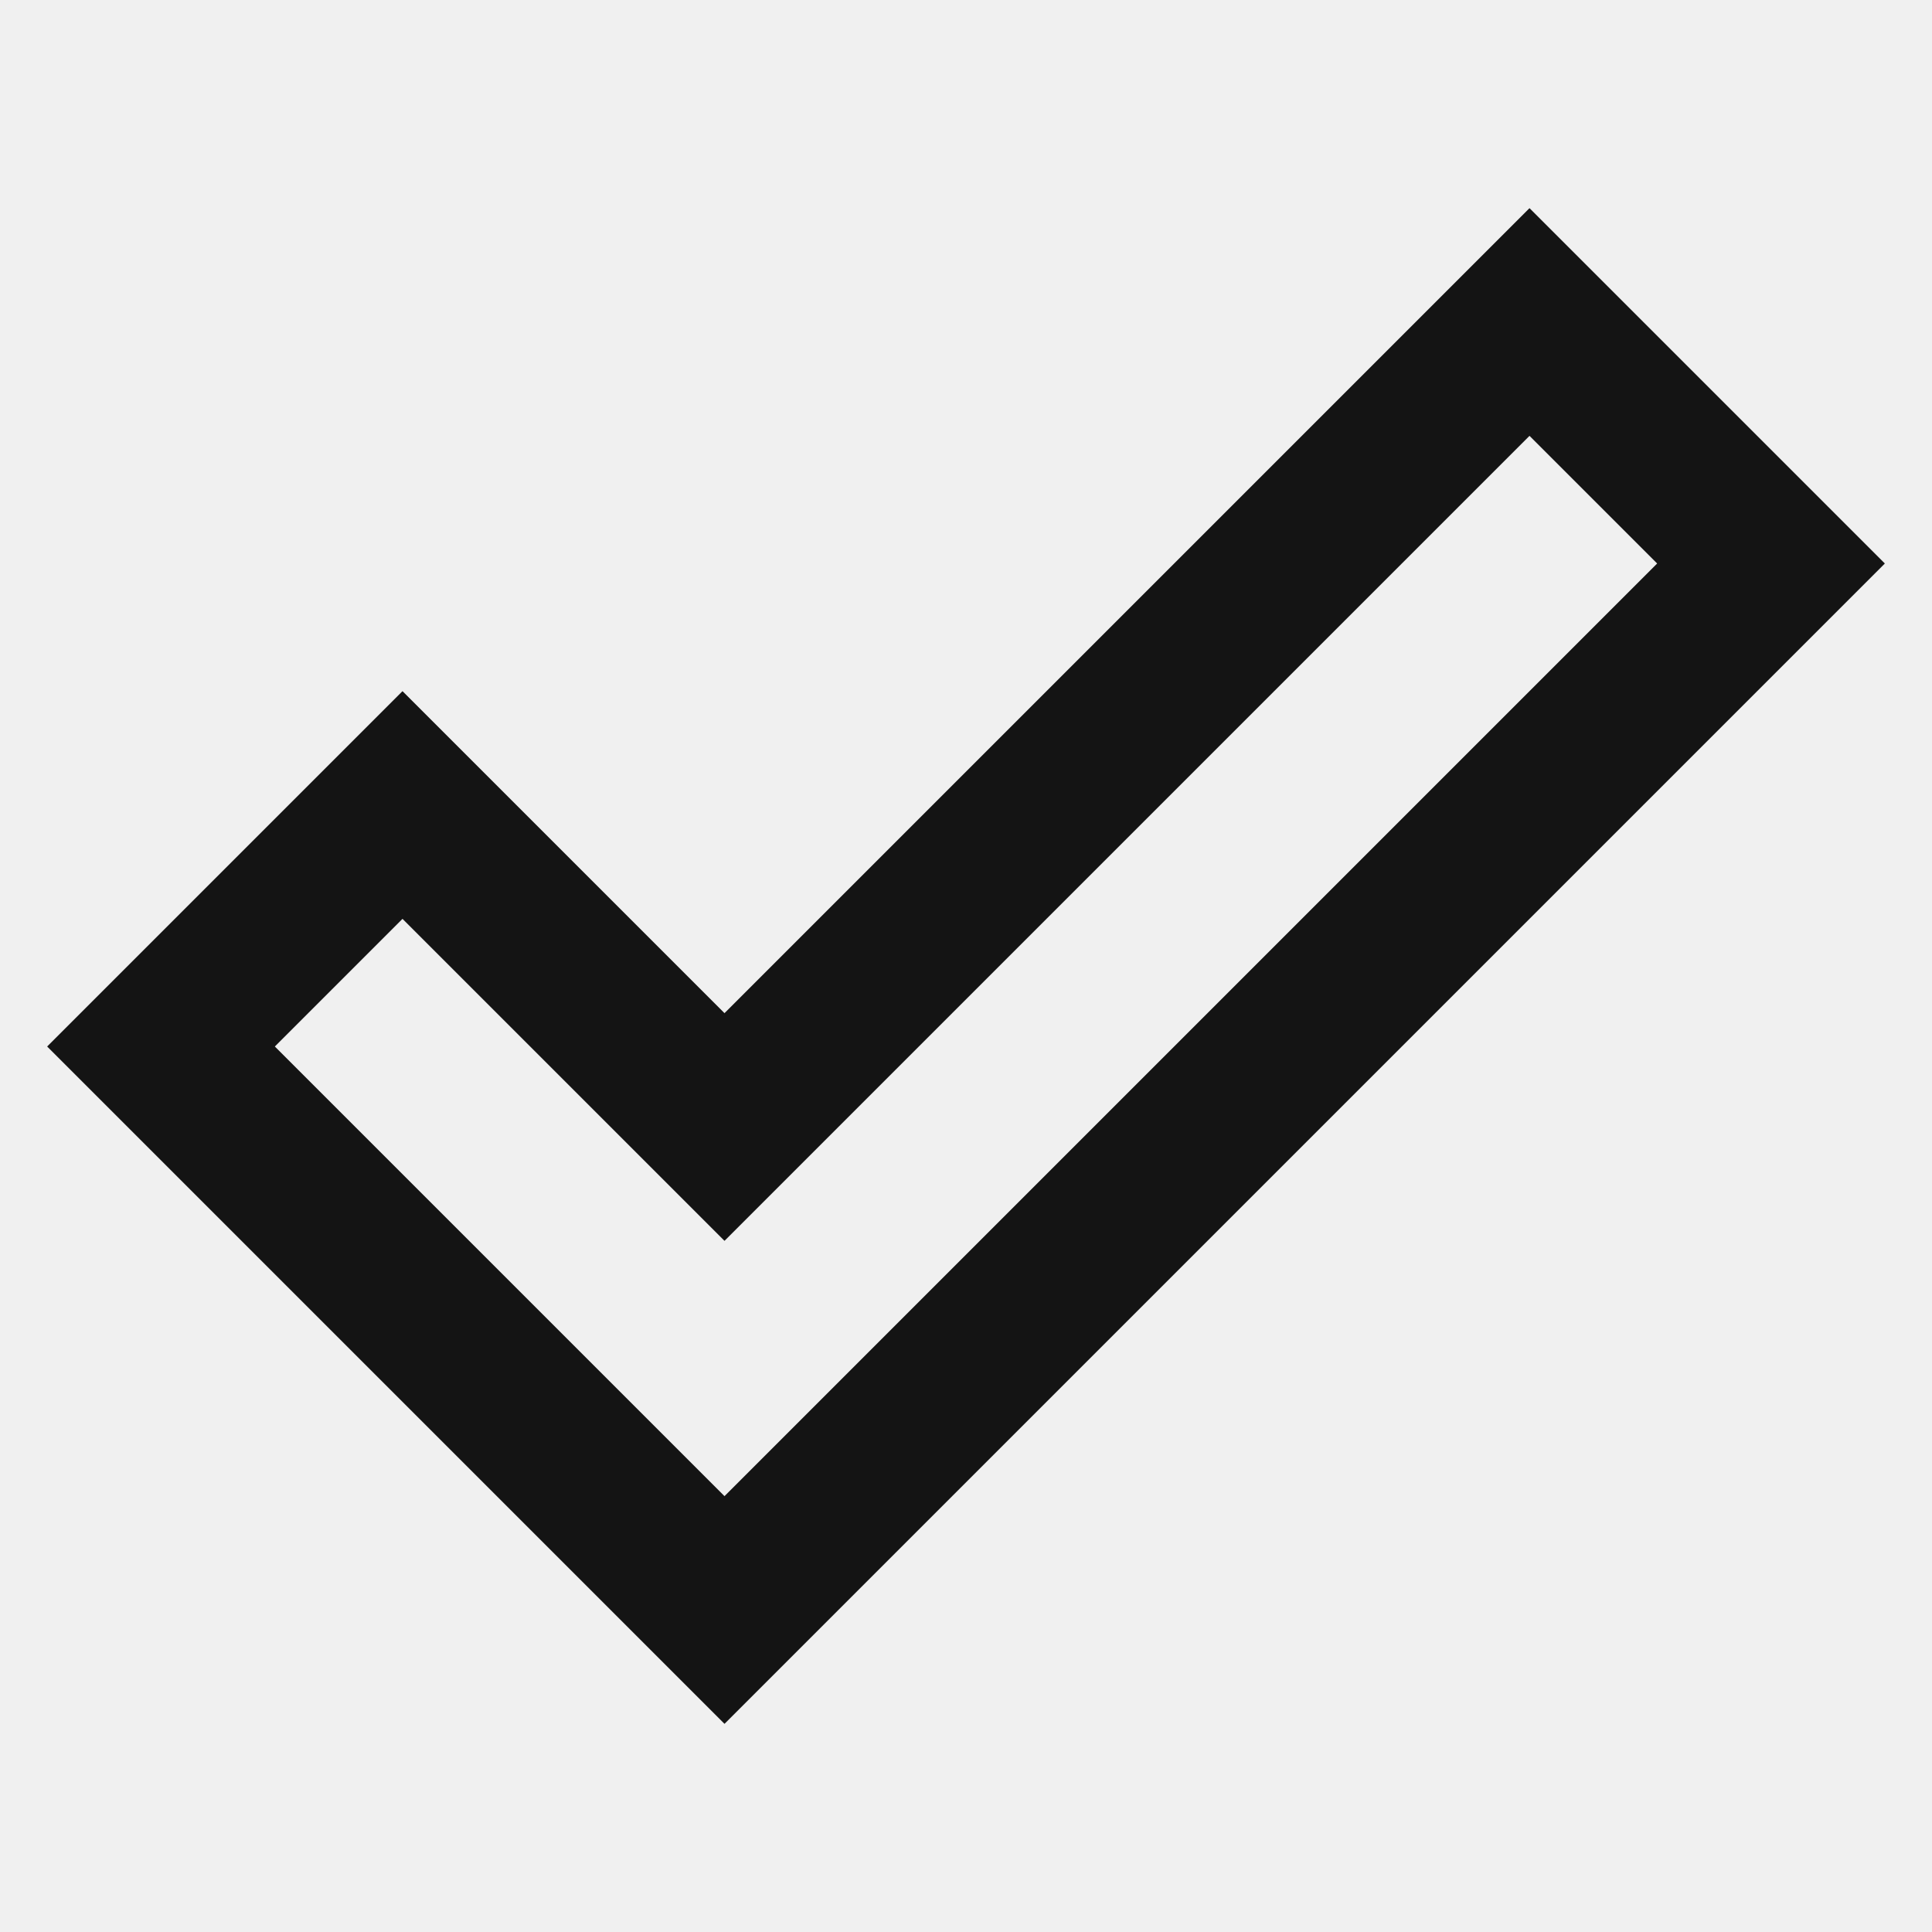
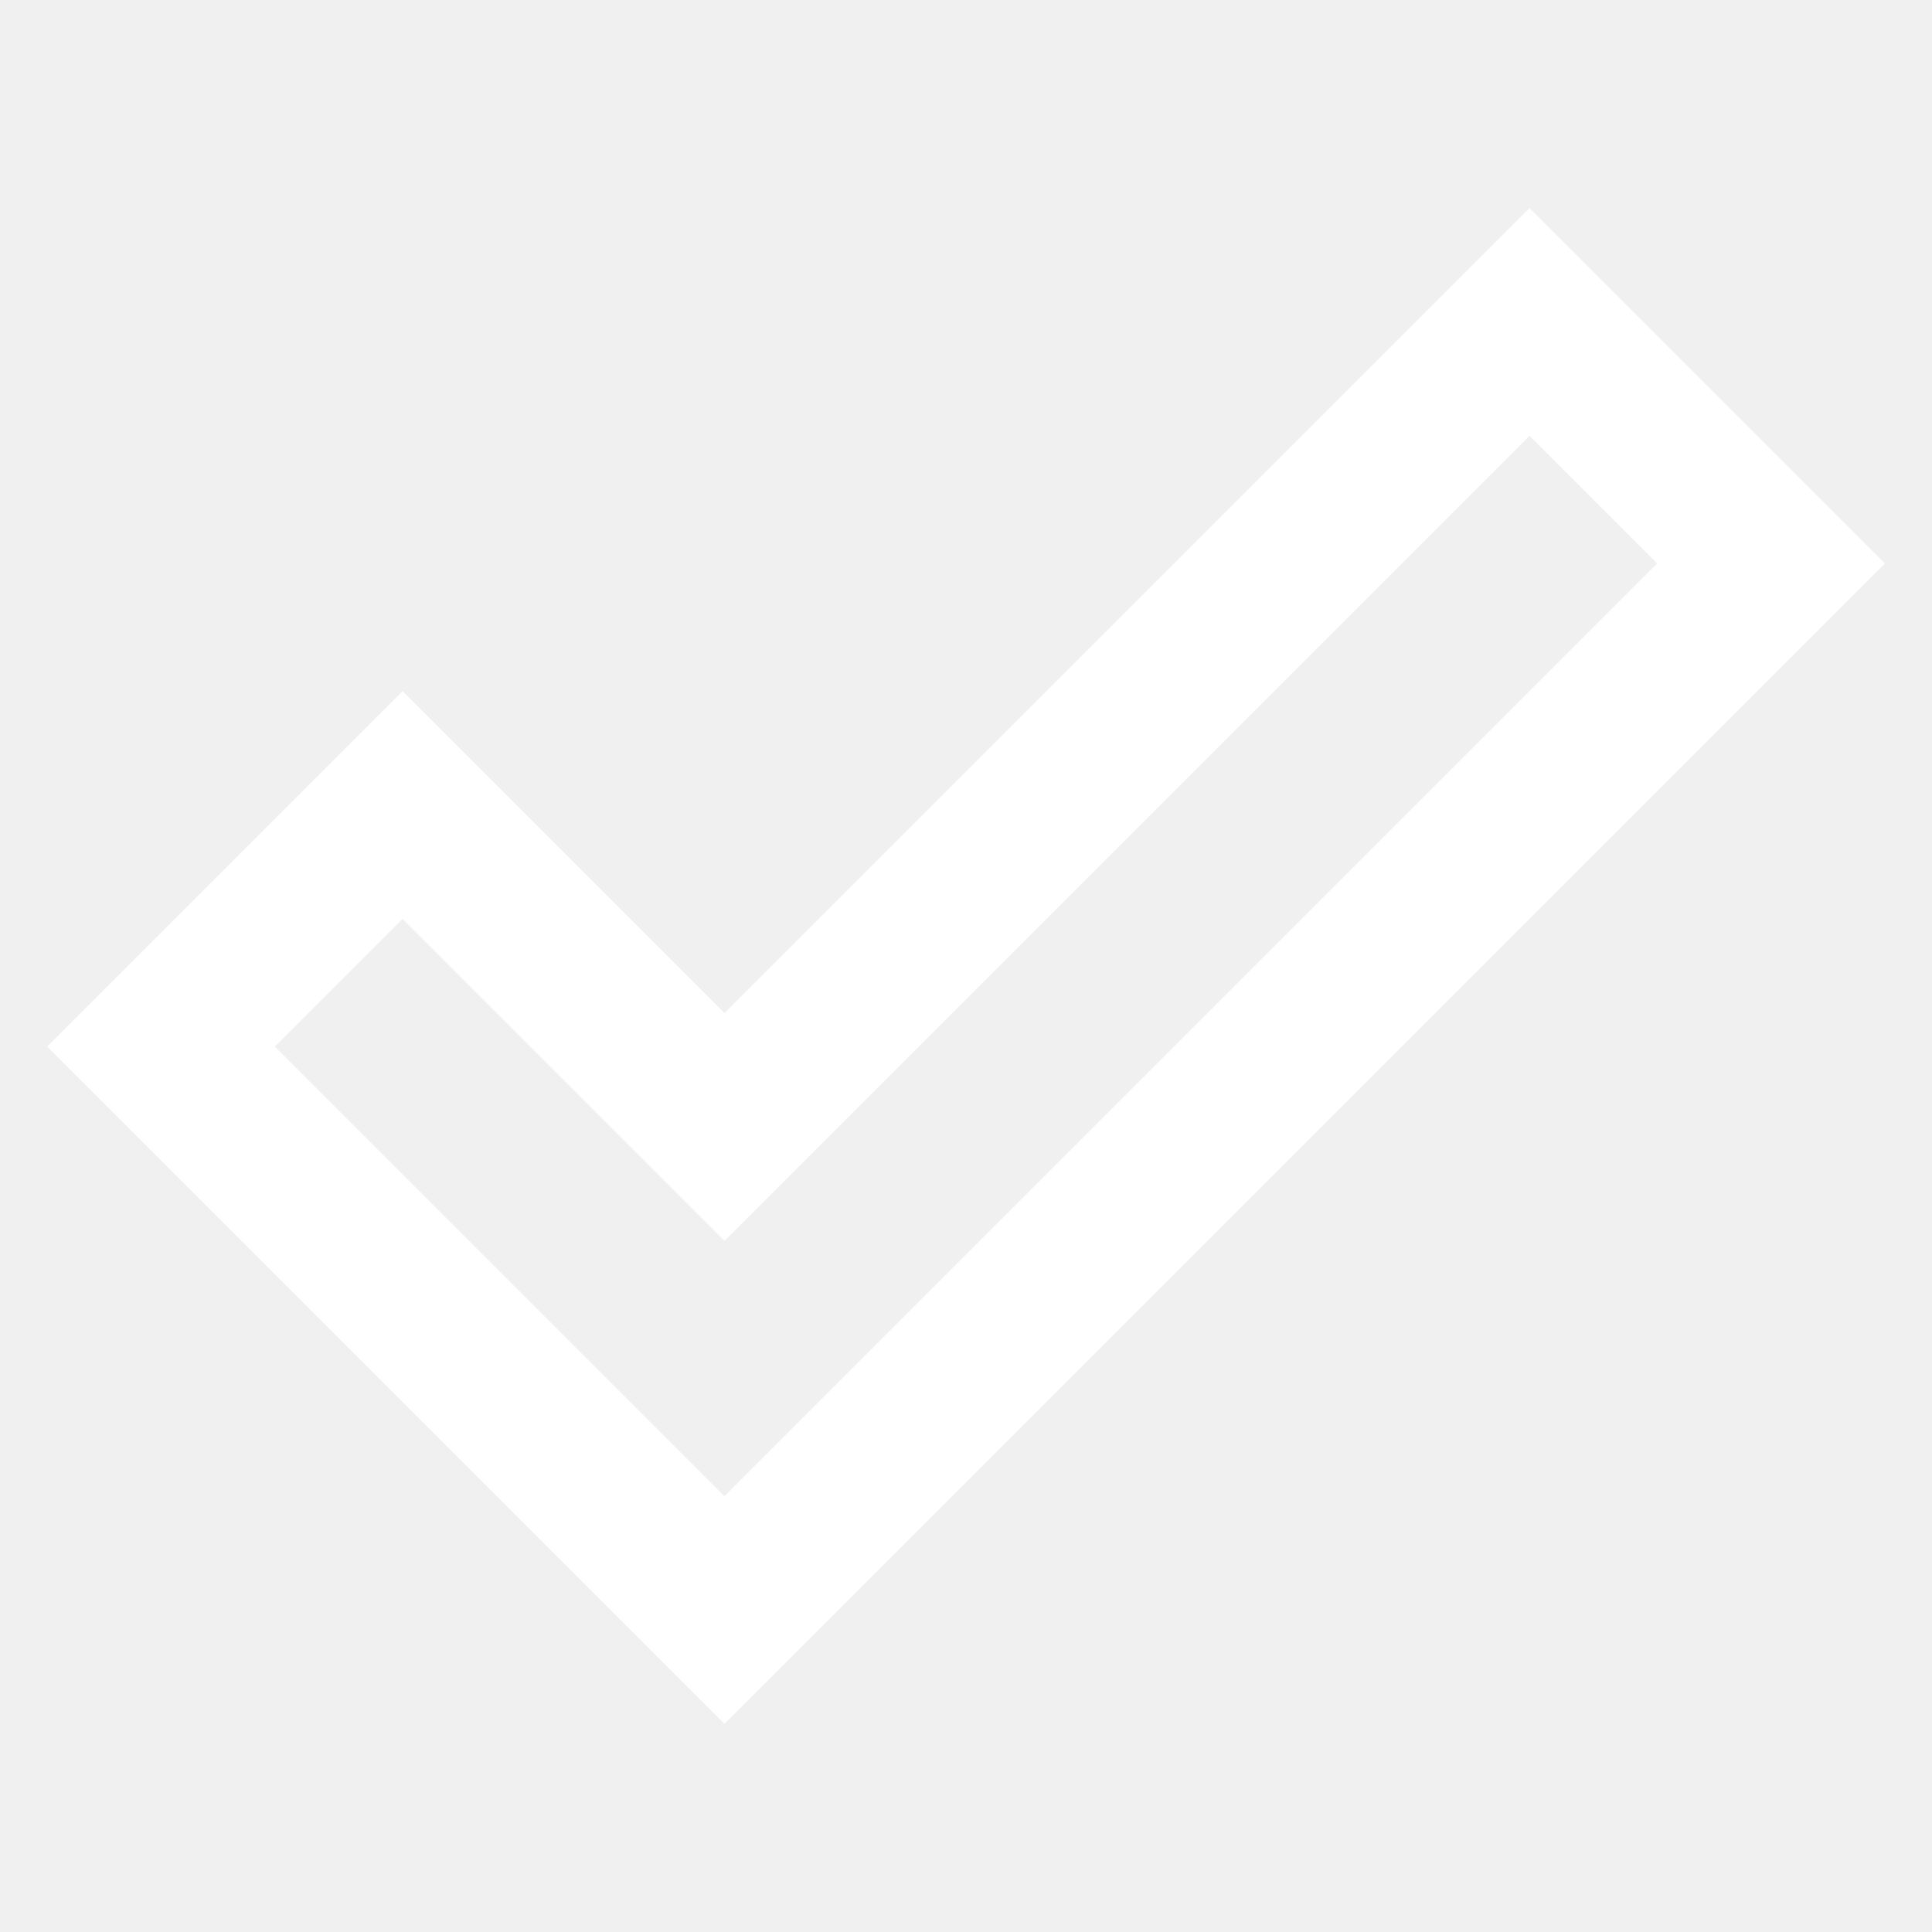
<svg xmlns="http://www.w3.org/2000/svg" width="24" height="24" viewBox="0 0 24 24" fill="none">
-   <path d="M9 20L2 13L5 10L9 14L19 4L22 7L9 20Z" stroke="#141414" stroke-width="2" stroke-miterlimit="10" stroke-linecap="square" />
+   <path d="M9 20L2 13L5 10L9 14L19 4L22 7L9 20Z" stroke="#fff" stroke-width="2" stroke-miterlimit="10" stroke-linecap="square" />
</svg>
